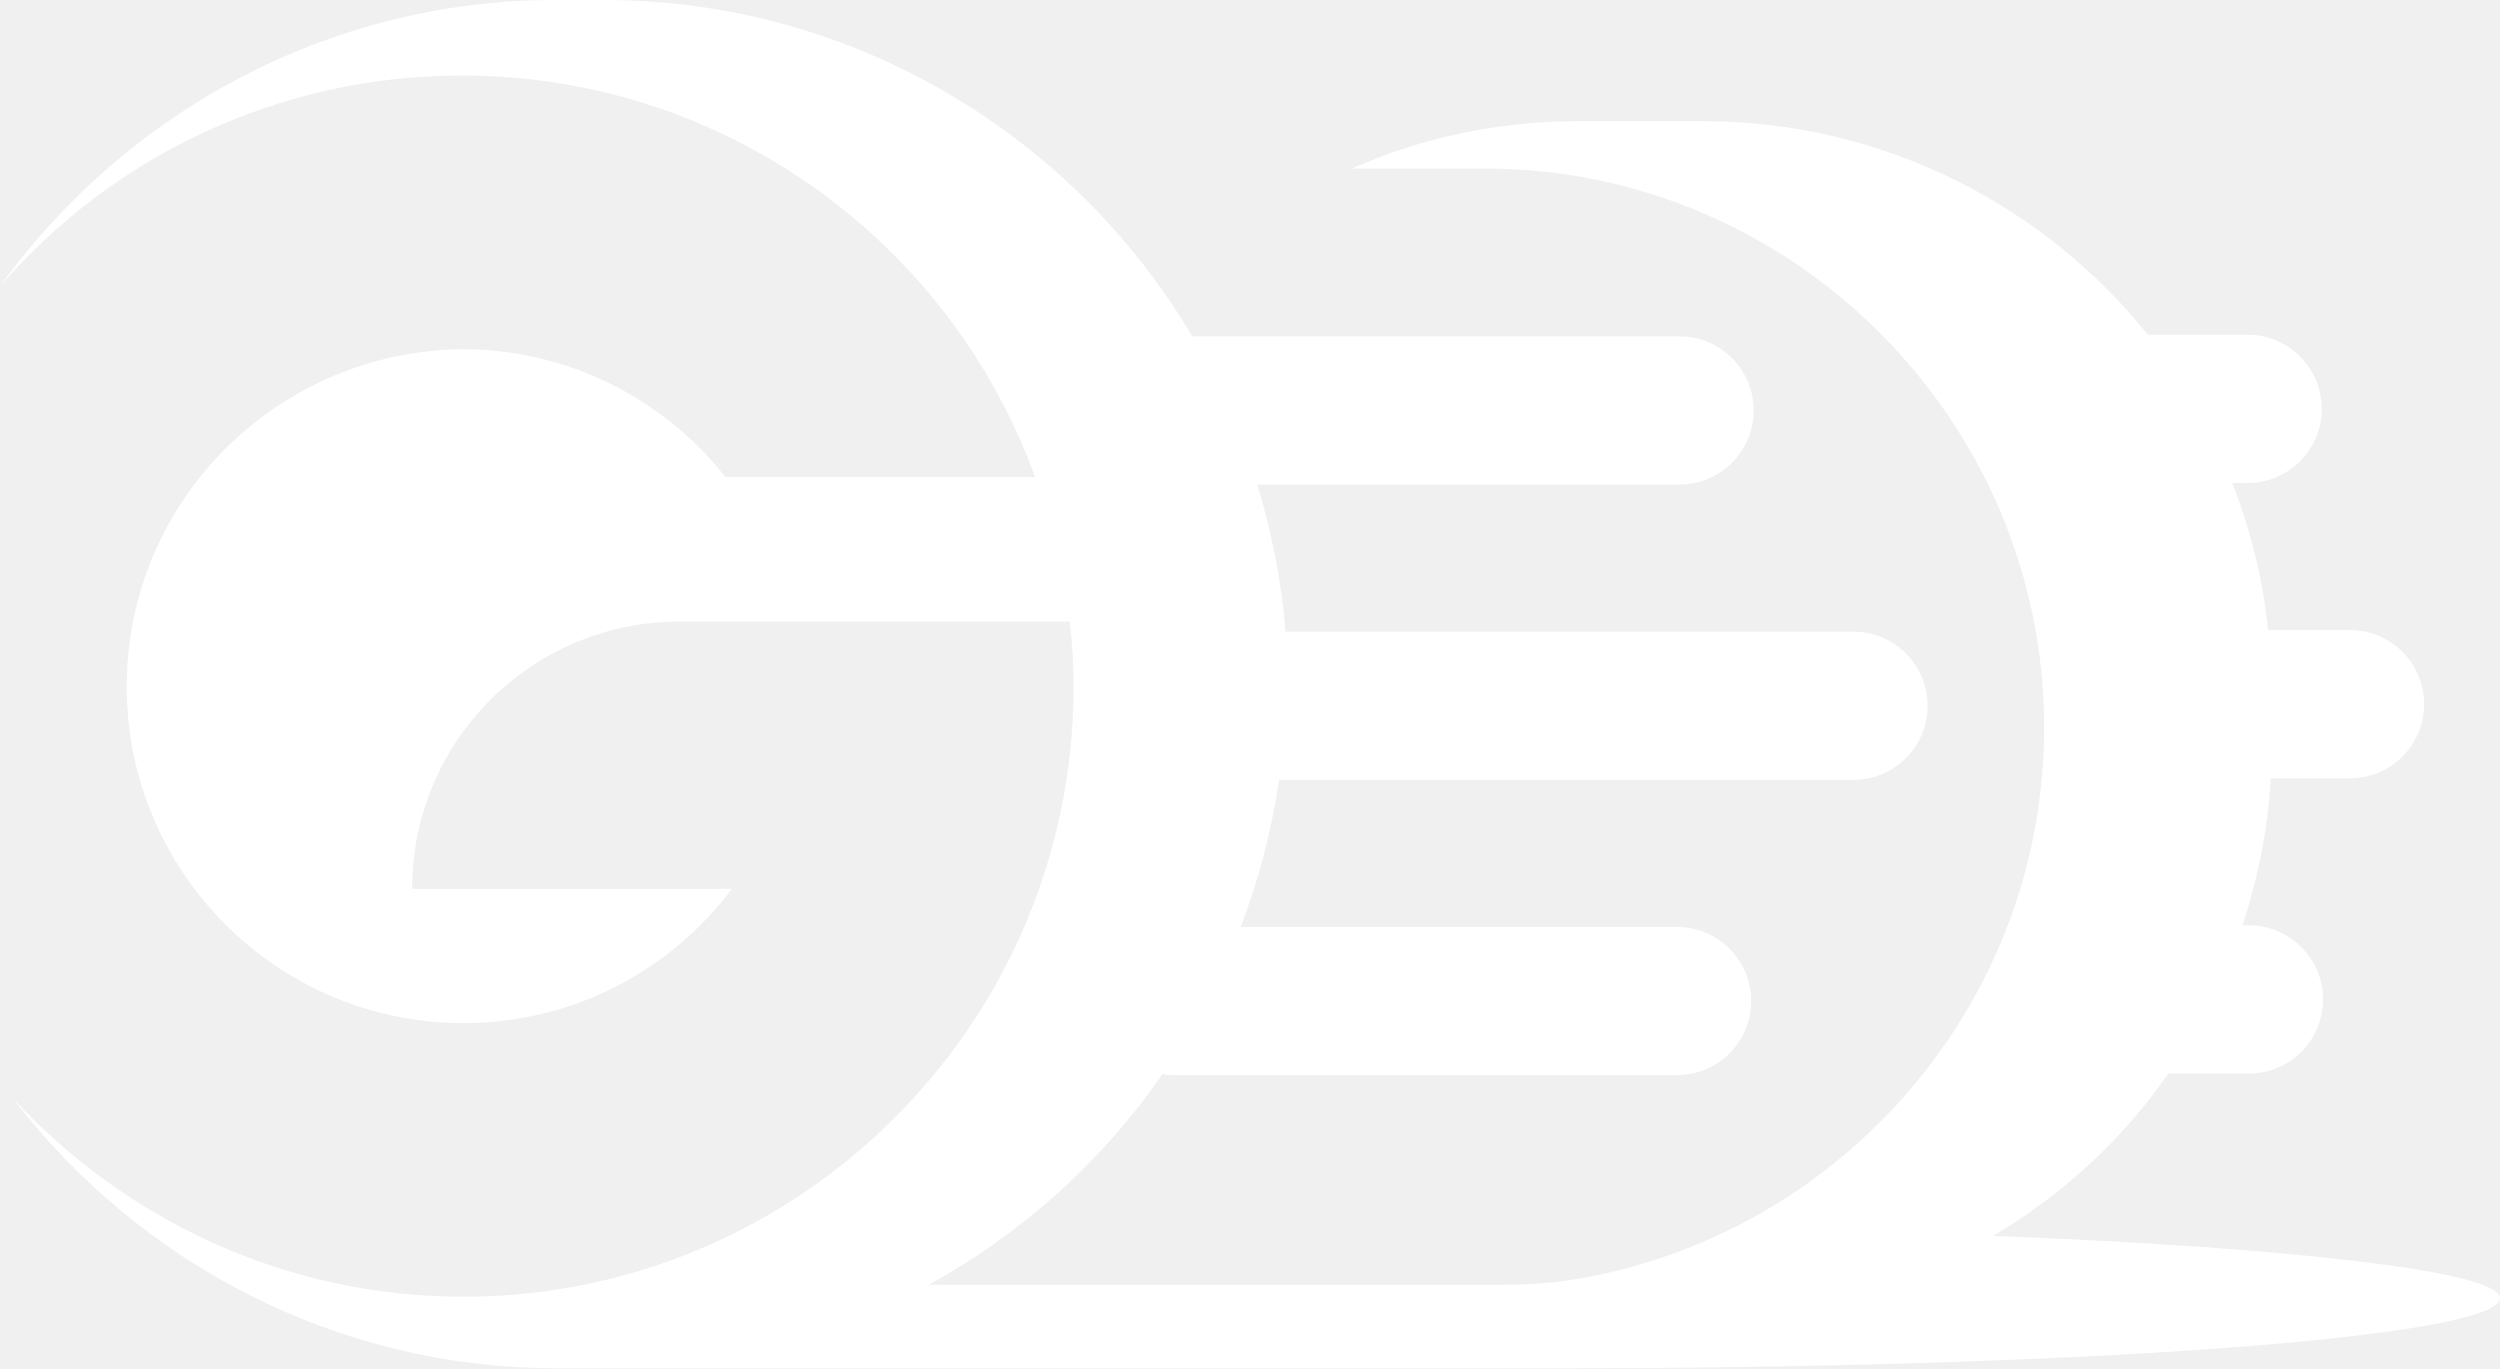
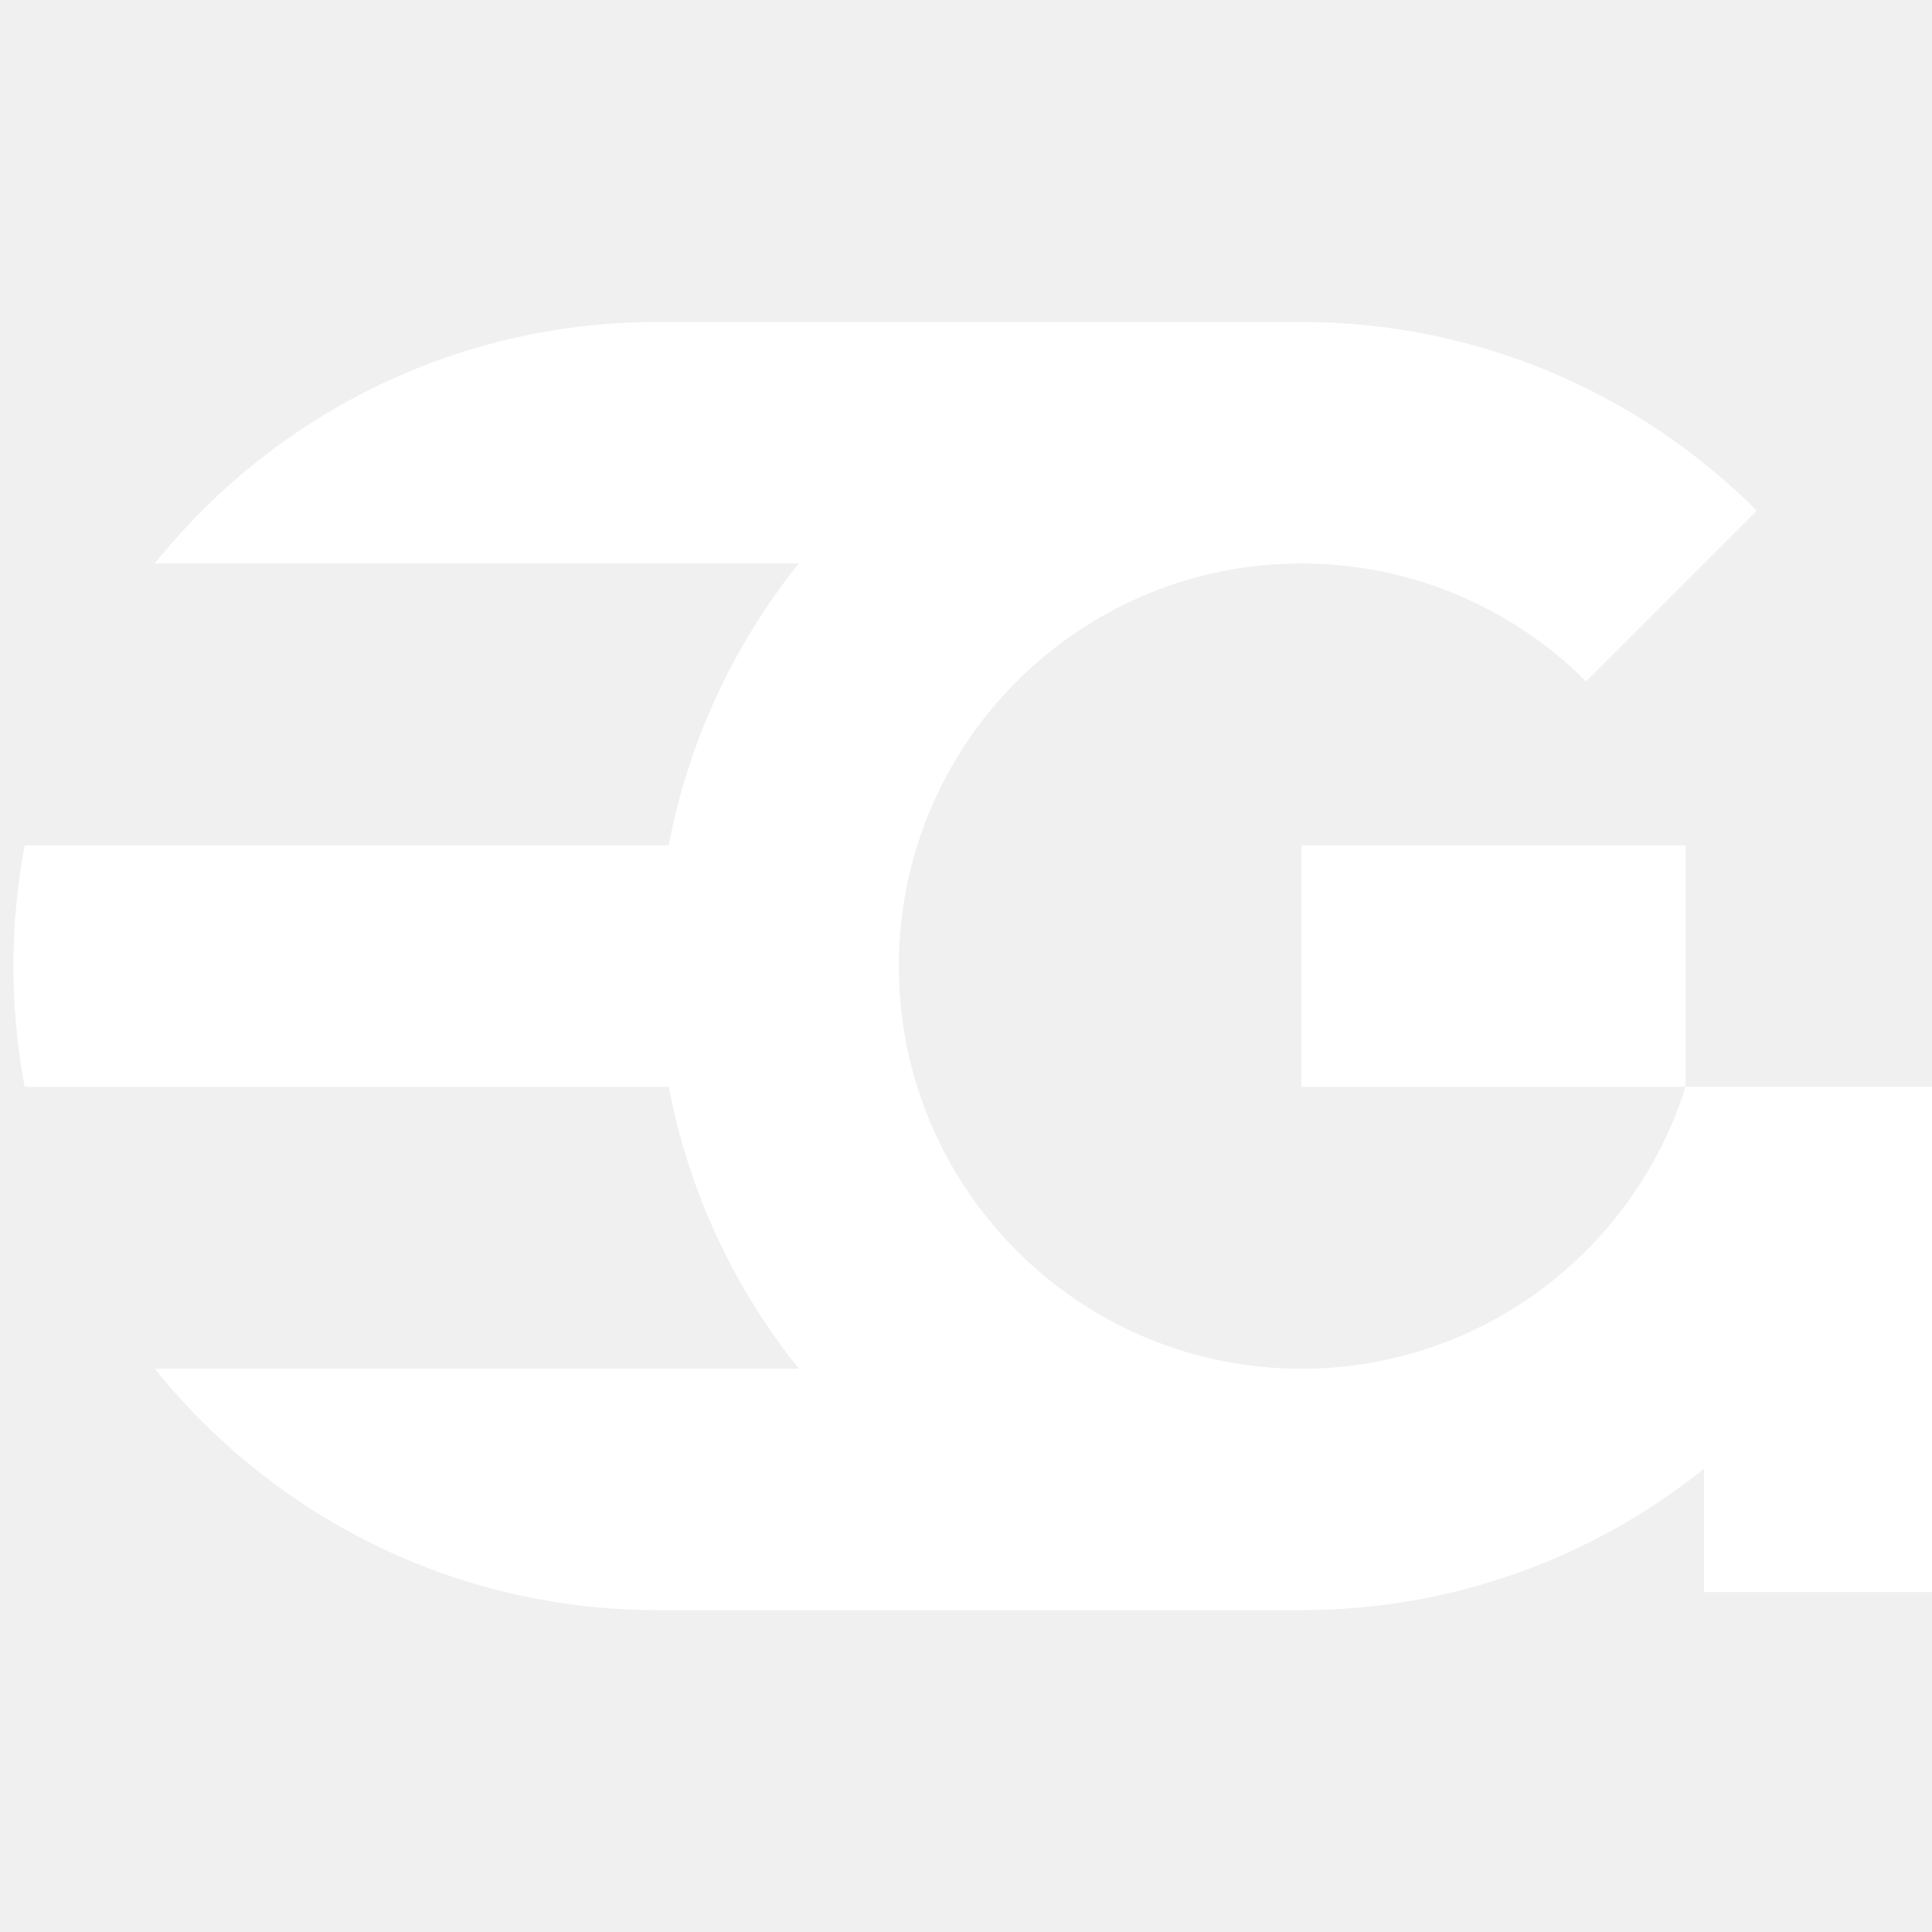
- <svg xmlns="http://www.w3.org/2000/svg" width="539" height="295" viewBox="0 0 539 295" fill="none">
-   <path d="M429.7 266.466C444.595 257.64 457.561 245.794 467.483 231.463H484.864C493.694 231.463 500.852 224.287 500.852 215.482C500.852 206.678 493.673 199.502 484.864 199.502H483.493C486.793 189.305 489.001 178.829 489.558 167.797H506.66C515.49 167.797 522.648 160.621 522.648 151.817C522.648 142.991 515.468 135.836 506.66 135.836H489.001C487.908 124.804 485.143 114.05 481.285 104.132H484.586C493.415 104.132 500.573 96.955 500.573 88.151C500.573 79.325 493.394 72.17 484.586 72.17H463.069C440.994 44.6 406.254 26.135 367.356 26.135H340.052C322.95 26.135 306.405 29.712 291.51 36.331H320.185C386.387 36.331 440.716 90.636 440.716 156.808C440.716 218.01 394.659 268.737 335.359 276.449C331.78 276.727 328.179 277.006 324.322 277.006H200.212C220.336 265.973 237.717 250.271 250.683 231.527C251.519 231.806 252.612 231.806 253.448 231.806H361.569C370.399 231.806 377.557 224.629 377.557 215.825C377.557 207.021 370.378 199.844 361.569 199.844H267.507C271.365 189.647 274.129 179.172 275.779 168.14H399.61C408.44 168.14 415.598 160.964 415.598 152.159C415.598 143.355 408.418 136.179 399.61 136.179H277.151C276.315 125.146 274.108 114.671 271.086 104.474H362.105C370.935 104.474 378.093 97.298 378.093 88.494C378.093 79.689 370.913 72.513 362.105 72.513H257.048C231.395 29.219 183.967 0 130.174 0H119.694C70.595 0 26.746 24.528 0 61.759C24.003 33.911 59.858 16.281 99.57 16.281C156.385 16.281 204.927 52.398 223.144 102.846H156.406C143.162 86.03 122.481 75.276 99.592 75.276C59.601 75.833 27.325 108.073 27.325 148.068C27.325 188.062 59.879 220.581 99.87 220.581C123.595 220.581 144.555 209.27 157.799 191.64H88.855C88.855 159.657 114.787 134.015 146.505 134.015H170.787H195.326H230.623C231.181 138.706 231.459 143.398 231.459 148.068C231.459 220.581 172.437 279.576 99.892 279.576C61.551 279.576 27.068 263.039 2.808 236.84C29.832 272.121 72.31 295 120.037 295H130.517C130.796 295 131.074 295 131.353 295C158.1 295 334.073 295 336.28 295C448.259 295 539 288.381 539 279.833C538.914 274.178 494.508 268.951 429.7 266.466Z" fill="white" />
+ <svg xmlns="http://www.w3.org/2000/svg" width="90" height="90" viewBox="0 0 90 90" fill="none">
+   <g clip-path="url(#clip0_9472_1382)">
+     <path d="M78.519 39.38H60.625V50.627H78.519V39.38Z" fill="white" />
+     <path d="M90.625 50.626V74.165H79.379V68.42C74.244 72.541 67.721 75.006 60.627 75.006H30.627C21.155 75.006 12.71 70.617 7.212 63.759H37.212C34.208 60.014 32.083 55.532 31.153 50.628H1.151C0.806 48.806 0.625 46.926 0.625 45.005C0.625 43.084 0.806 41.202 1.151 39.38H31.151C32.081 34.476 34.206 29.994 37.21 26.249H7.21C12.706 19.389 21.153 15 30.625 15H60.625C68.909 15 76.41 18.359 81.838 23.788L73.886 31.741C70.492 28.347 65.802 26.249 60.625 26.249C58.577 26.249 56.606 26.577 54.761 27.184C49.04 29.066 44.535 33.625 42.729 39.382C42.172 41.158 41.871 43.048 41.871 45.007C41.871 46.966 42.172 48.856 42.729 50.63C44.535 56.385 49.04 60.946 54.761 62.826C56.606 63.433 58.577 63.761 60.625 63.761C69.023 63.761 76.13 58.24 78.519 50.63H90.625V50.626Z" fill="white" />
+   </g>
+   <defs>
+     <clipPath id="clip0_9472_1382">
+       <rect width="90" height="90" fill="white" />
+     </clipPath>
+   </defs>
</svg>
